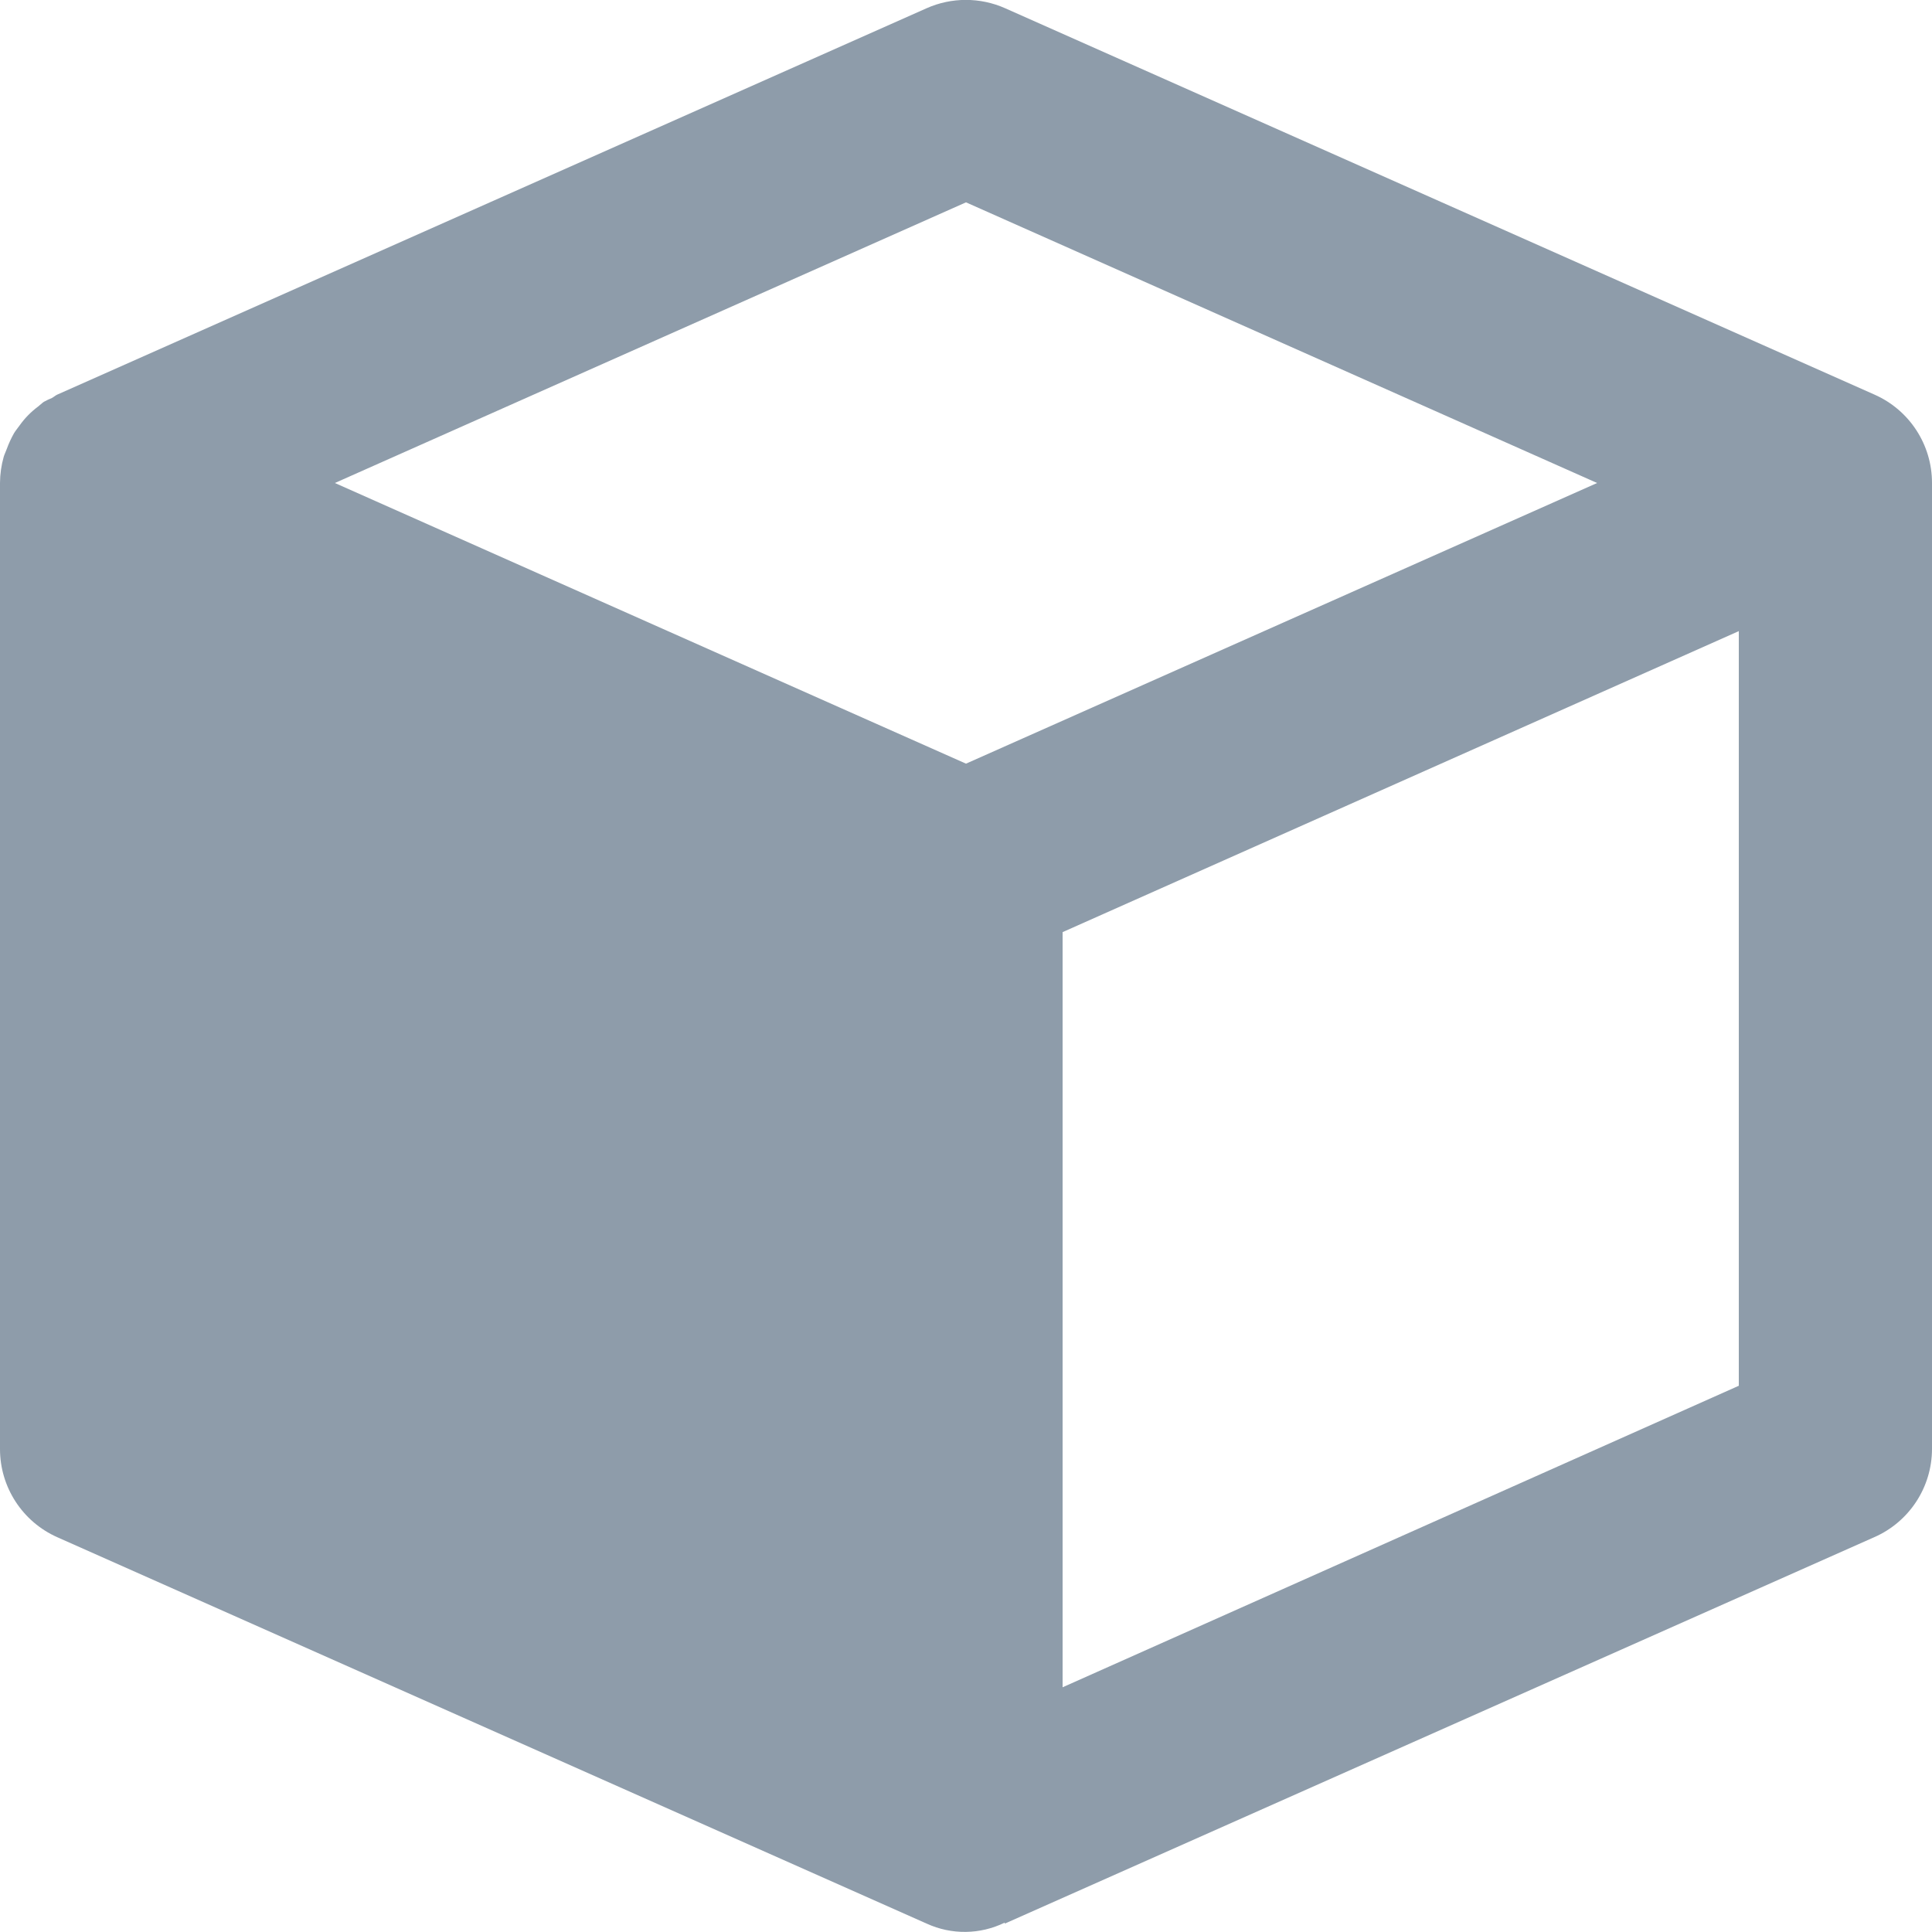
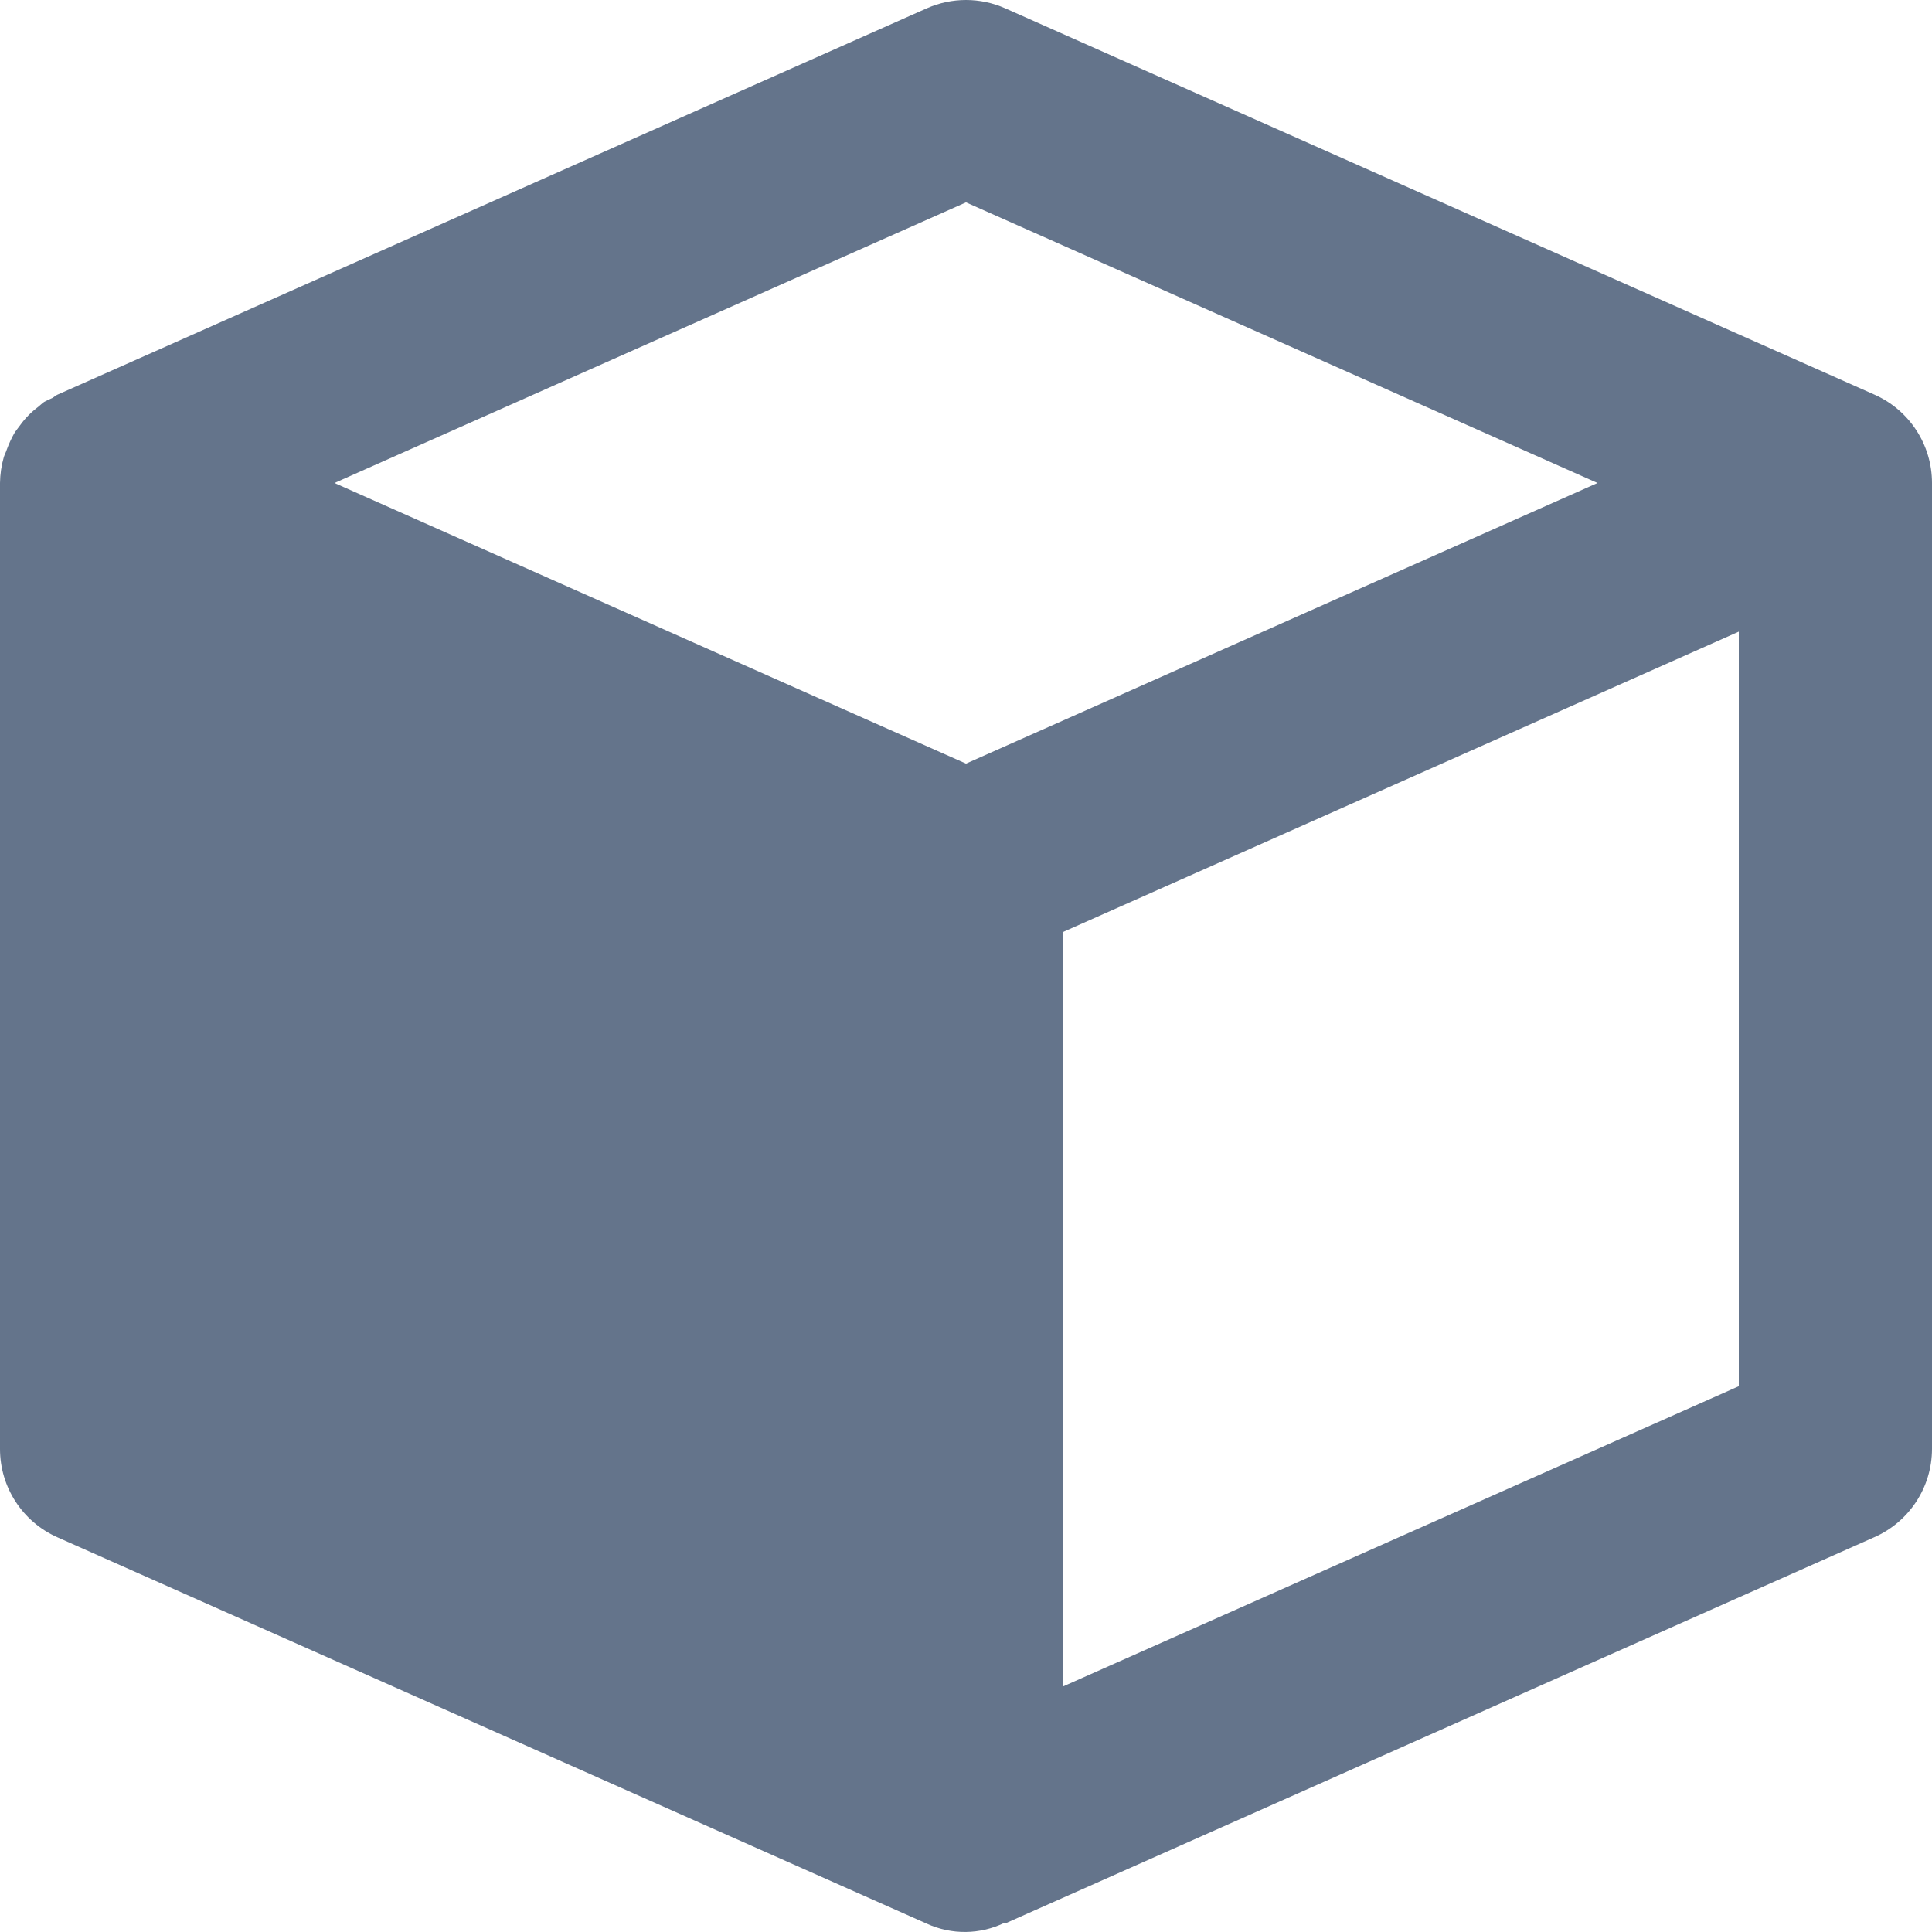
- <svg xmlns="http://www.w3.org/2000/svg" id="bxs-cube" width="15" height="15" viewBox="0 0 15 15">
-   <path id="bxs-cube-2" data-name="bxs-cube" d="M16.554,5.064l-6.75-3a.751.751,0,0,0-.61,0l-6.75,3c-.015.007-.026.018-.041.026a.607.607,0,0,0-.063.03c-.016.011-.029.025-.045.037a.653.653,0,0,0-.142.145c-.015.021-.031.04-.044.061a.839.839,0,0,0-.057.124c-.007.02-.017.039-.023.059A.76.76,0,0,0,2,5.75v7.5a.749.749,0,0,0,.445.685l6.75,3a.707.707,0,0,0,.606-.008l0,.008,6.75-3A.749.749,0,0,0,17,13.25V5.75A.749.749,0,0,0,16.554,5.064ZM9.5,3.571,14.4,5.75,9.5,7.929l-.981-.436L4.6,5.75ZM10.25,15.1V9.237L15.5,6.9v5.859Z" transform="translate(-2 -2)" fill="#8e9caa" />
+ <svg xmlns="http://www.w3.org/2000/svg" width="16" height="16" viewBox="0 0 16 16">
+   <g id="Group_43508" data-name="Group 43508" transform="translate(-2 -2)">
+     <path id="bxs-cube" d="M17.525,5.269l-7.2-3.2a.8.8,0,0,0-.65,0l-7.2,3.2c-.016.007-.027.019-.043.028a.647.647,0,0,0-.067.032c-.018.012-.031.027-.048.04a.7.7,0,0,0-.152.155c-.016.022-.033.042-.047.065a.9.9,0,0,0-.061.132c-.007.022-.018.042-.025.063A.81.81,0,0,0,2,6v8a.8.8,0,0,0,.475.731l7.2,3.2a.754.754,0,0,0,.646-.008l0,.008,7.2-3.2A.8.8,0,0,0,18,14V6A.8.8,0,0,0,17.525,5.269ZM10,3.676,15.23,6,10,8.324,8.953,7.859,4.77,6Zm.8,12.292V9.72l5.6-2.489V13.48Z" transform="translate(0 0)" fill="#64748b" />
+   </g>
</svg>
